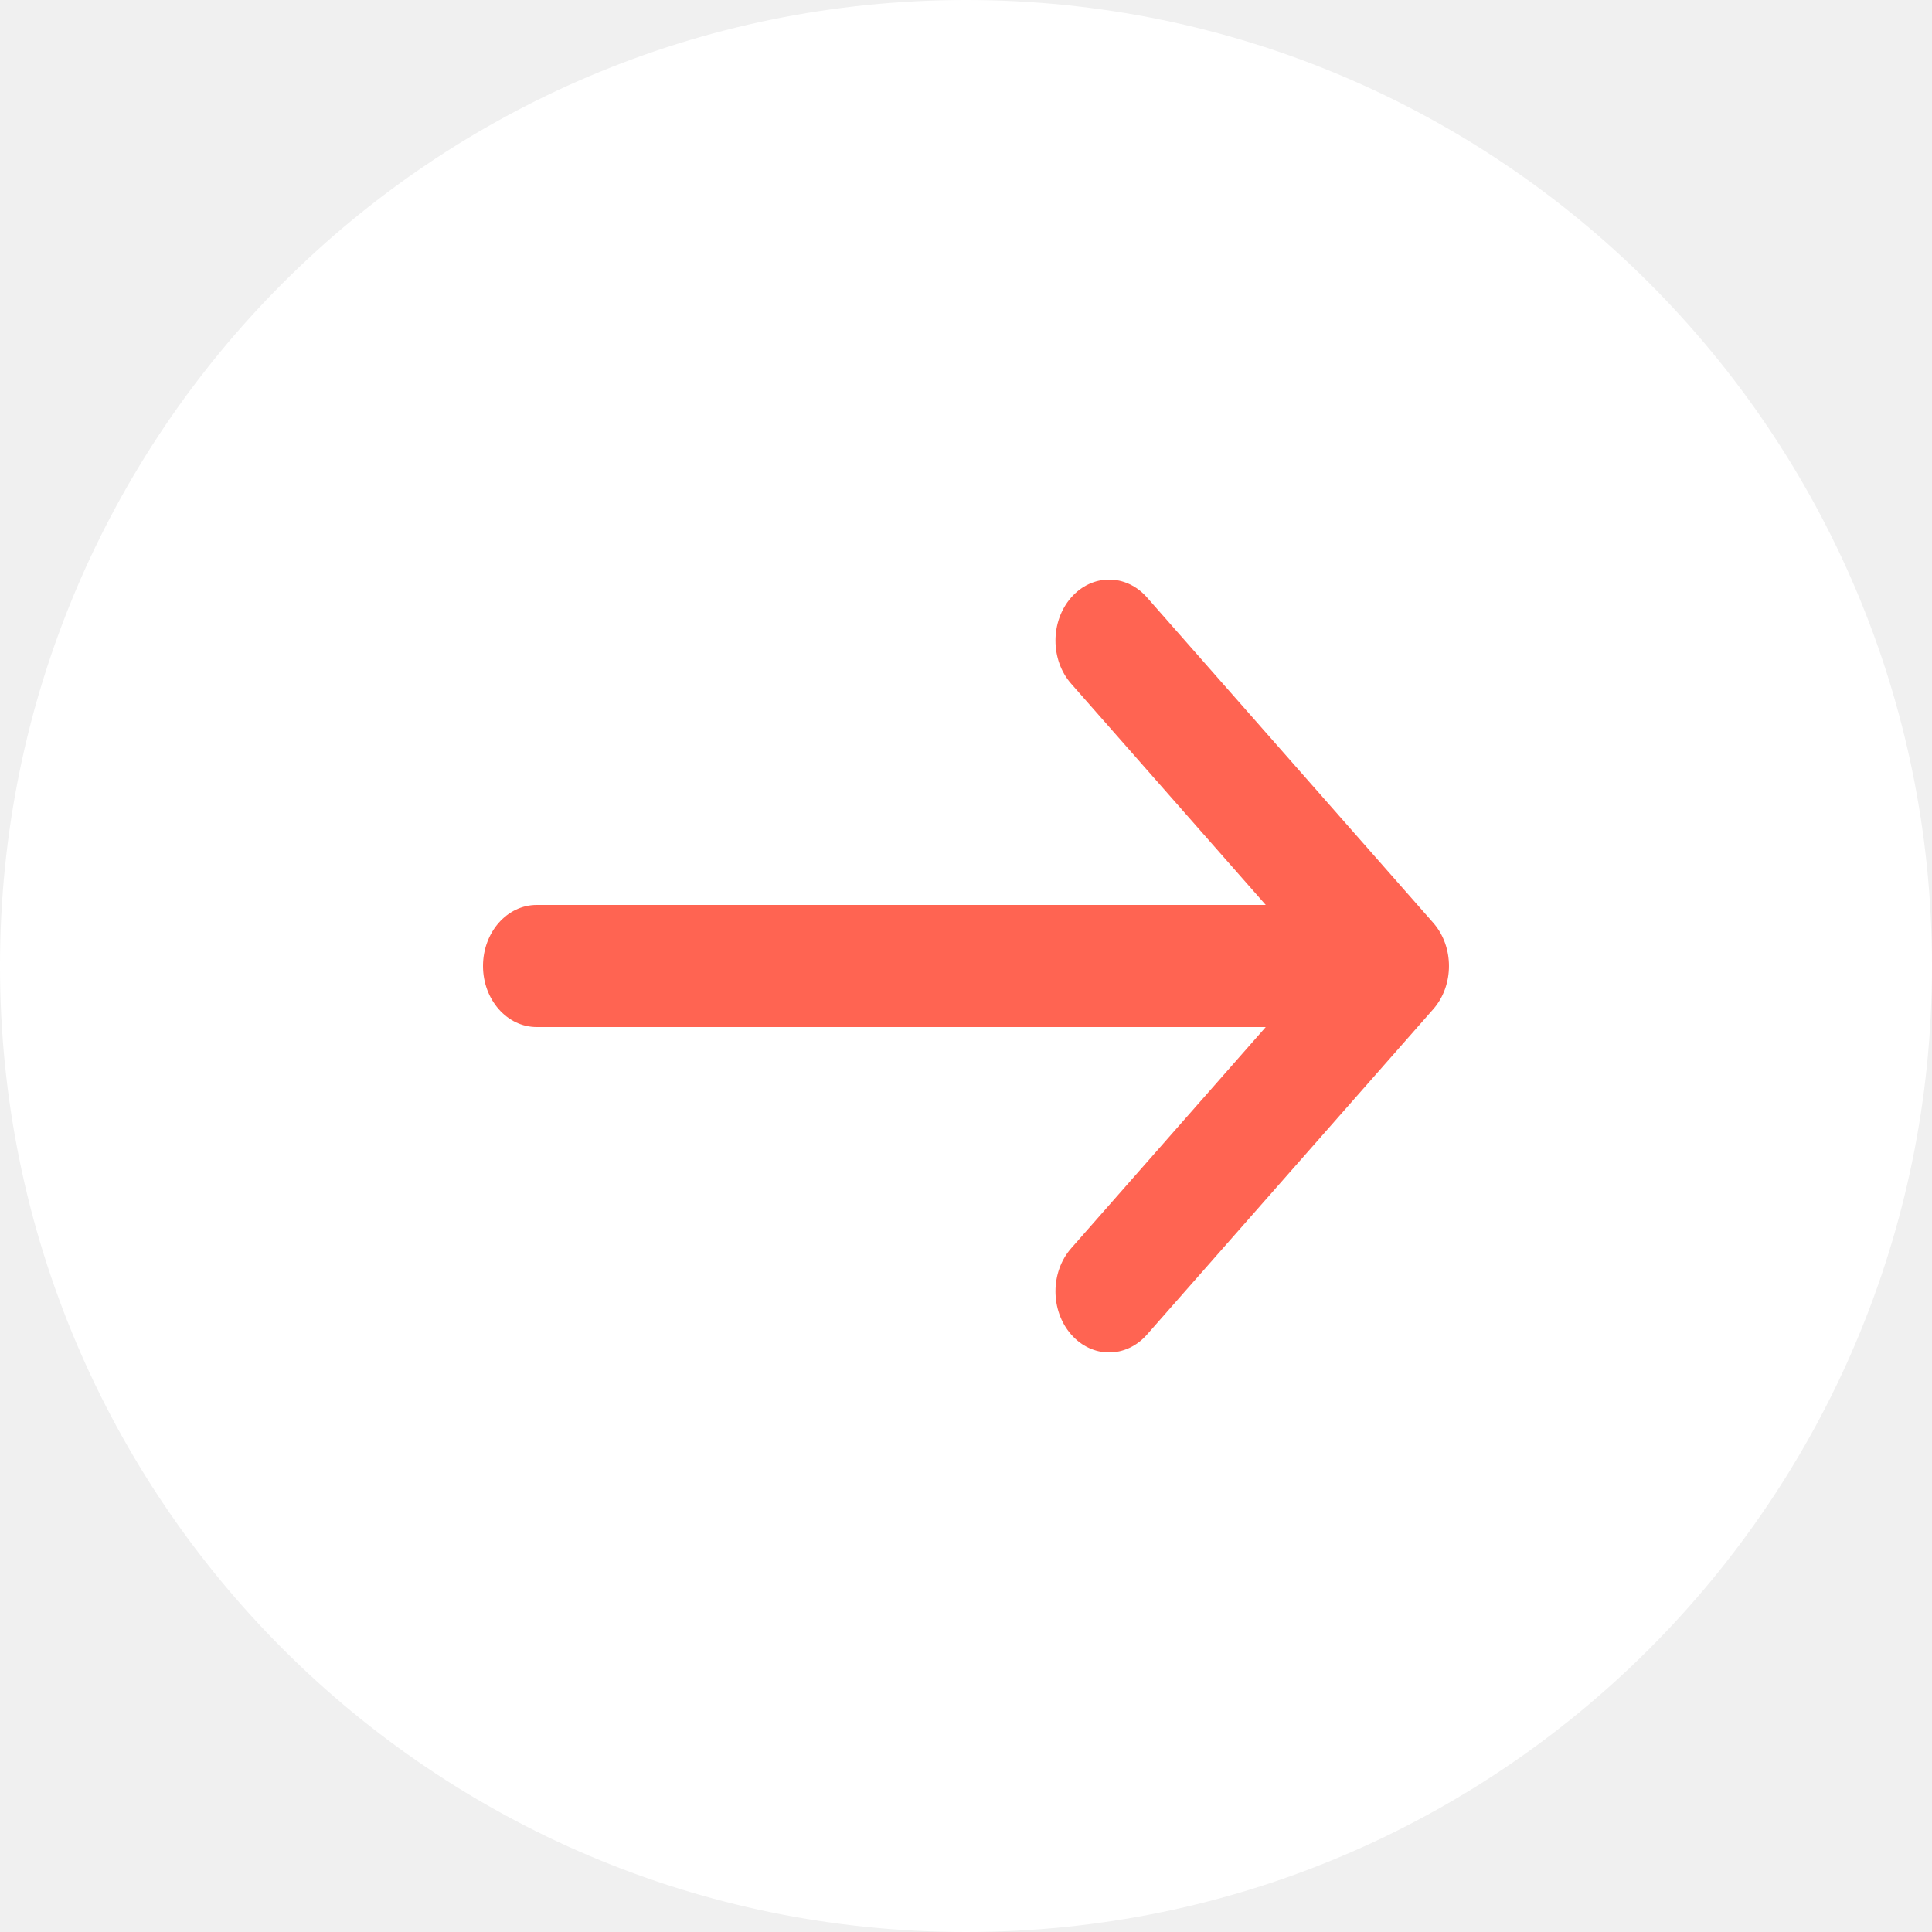
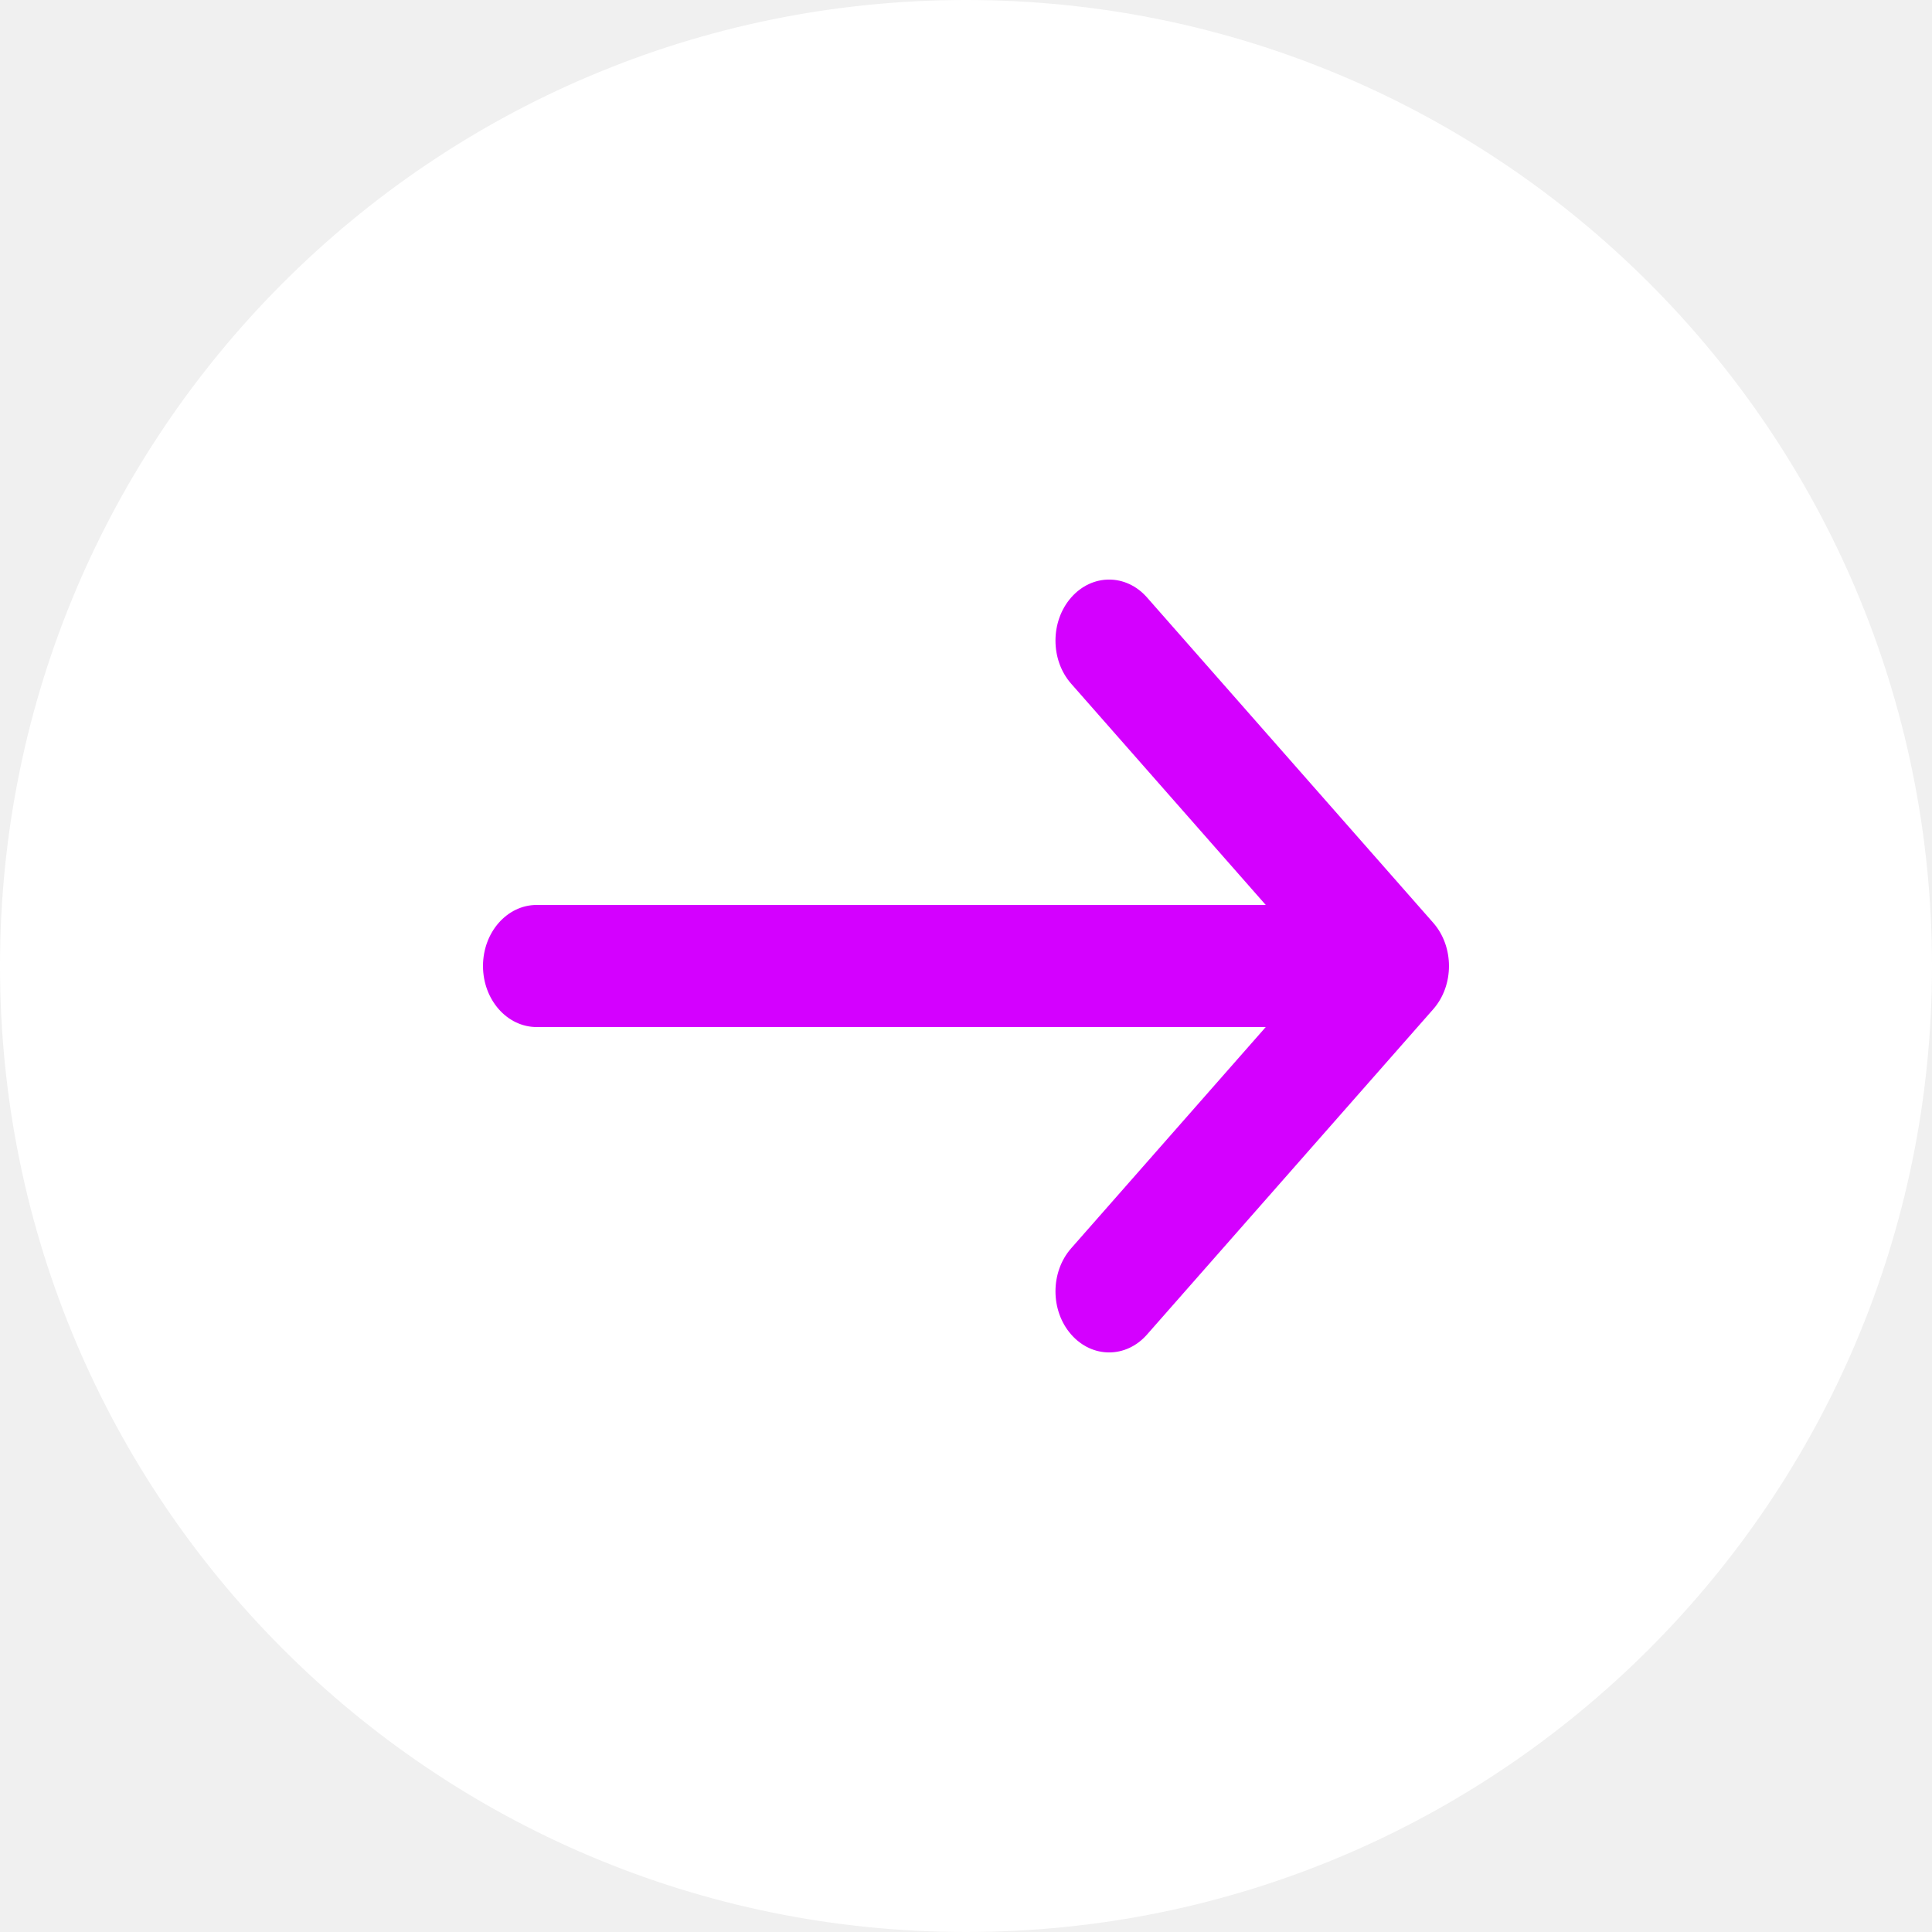
<svg xmlns="http://www.w3.org/2000/svg" width="20" height="20" viewBox="0 0 20 20" fill="none">
  <path d="M20 10C20 15.523 15.523 20 10 20C4.477 20 0 15.523 0 10C0 4.477 4.477 0 10 0C15.523 0 20 4.477 20 10Z" fill="white" />
-   <path fill-rule="evenodd" clip-rule="evenodd" d="M11.089 6.185C10.872 6.432 10.872 6.832 11.089 7.078L13.103 9.368H5.556C5.249 9.368 5 9.651 5 10C5 10.349 5.249 10.632 5.556 10.632H13.103L11.089 12.922C10.872 13.168 10.872 13.568 11.089 13.815C11.306 14.062 11.657 14.062 11.874 13.815L14.837 10.447C15.054 10.2 15.054 9.8 14.837 9.553L11.874 6.185C11.657 5.938 11.306 5.938 11.089 6.185Z" fill="#FF6452" />
+   <path fill-rule="evenodd" clip-rule="evenodd" d="M11.089 6.185C10.872 6.432 10.872 6.832 11.089 7.078L13.103 9.368H5.556C5.249 9.368 5 9.651 5 10C5 10.349 5.249 10.632 5.556 10.632H13.103L11.089 12.922C10.872 13.168 10.872 13.568 11.089 13.815C11.306 14.062 11.657 14.062 11.874 13.815L14.837 10.447C15.054 10.2 15.054 9.8 14.837 9.553L11.874 6.185C11.657 5.938 11.306 5.938 11.089 6.185Z" fill="#D400FF" />
</svg>
